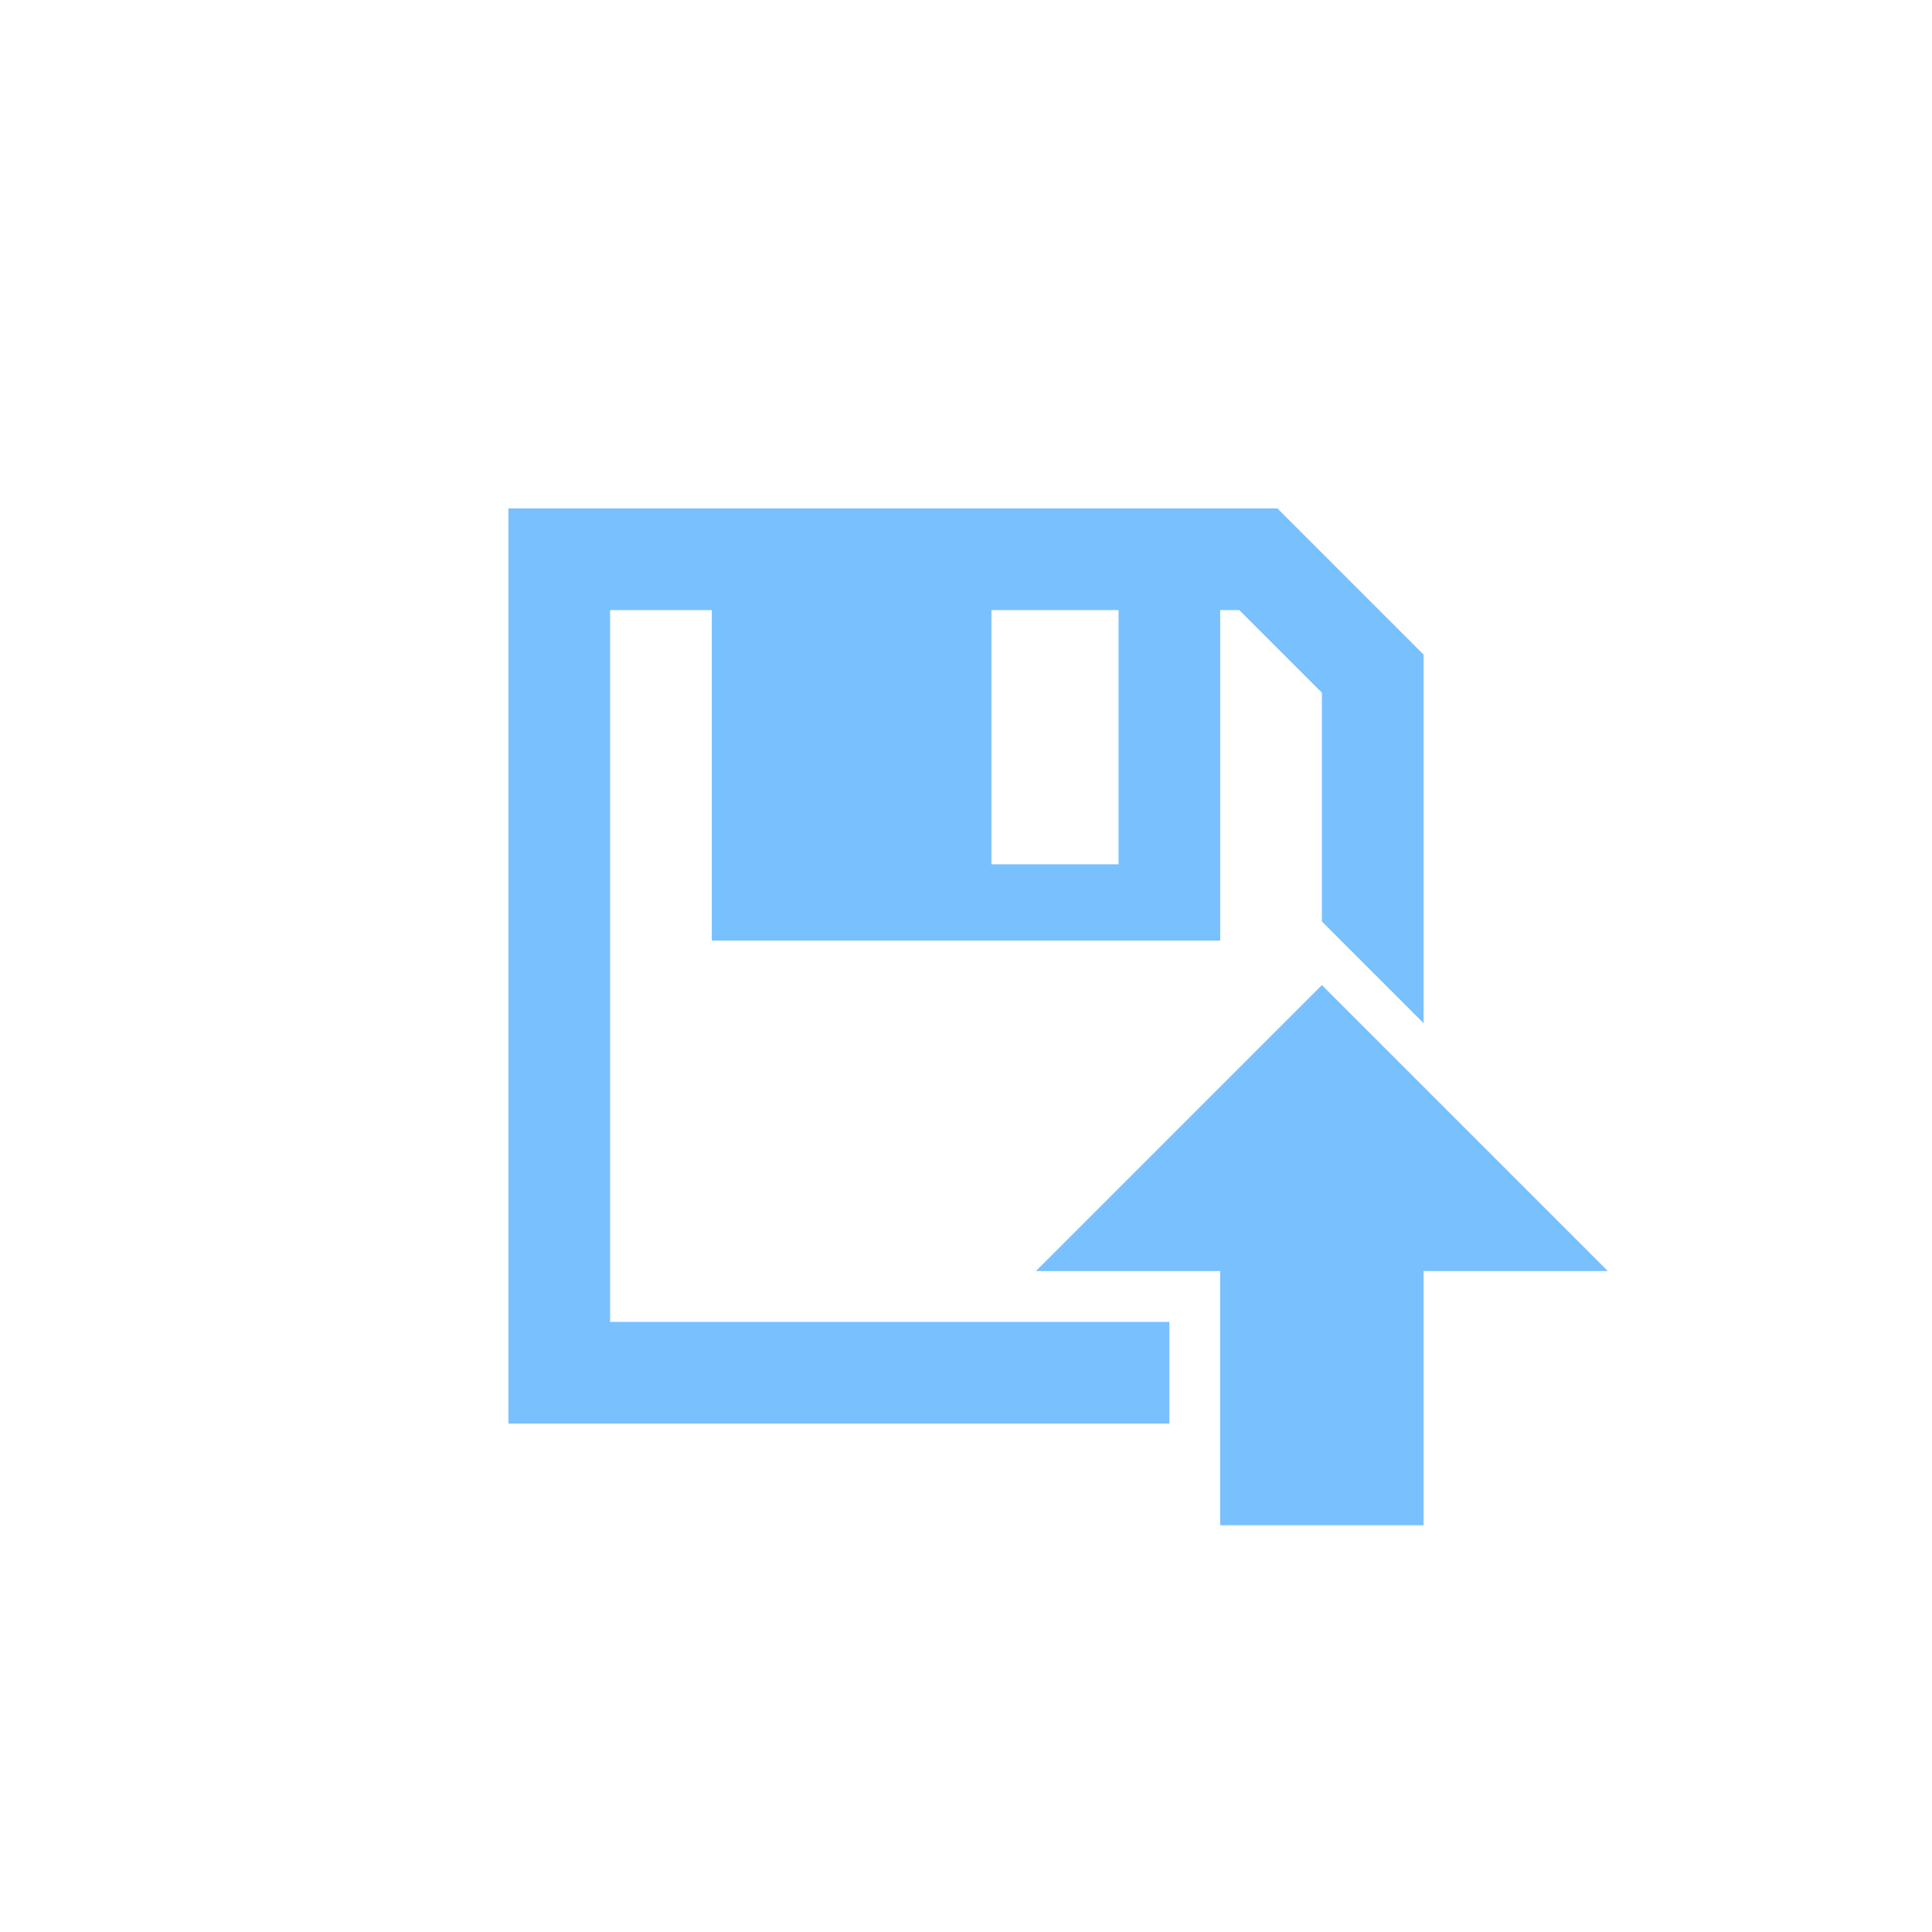
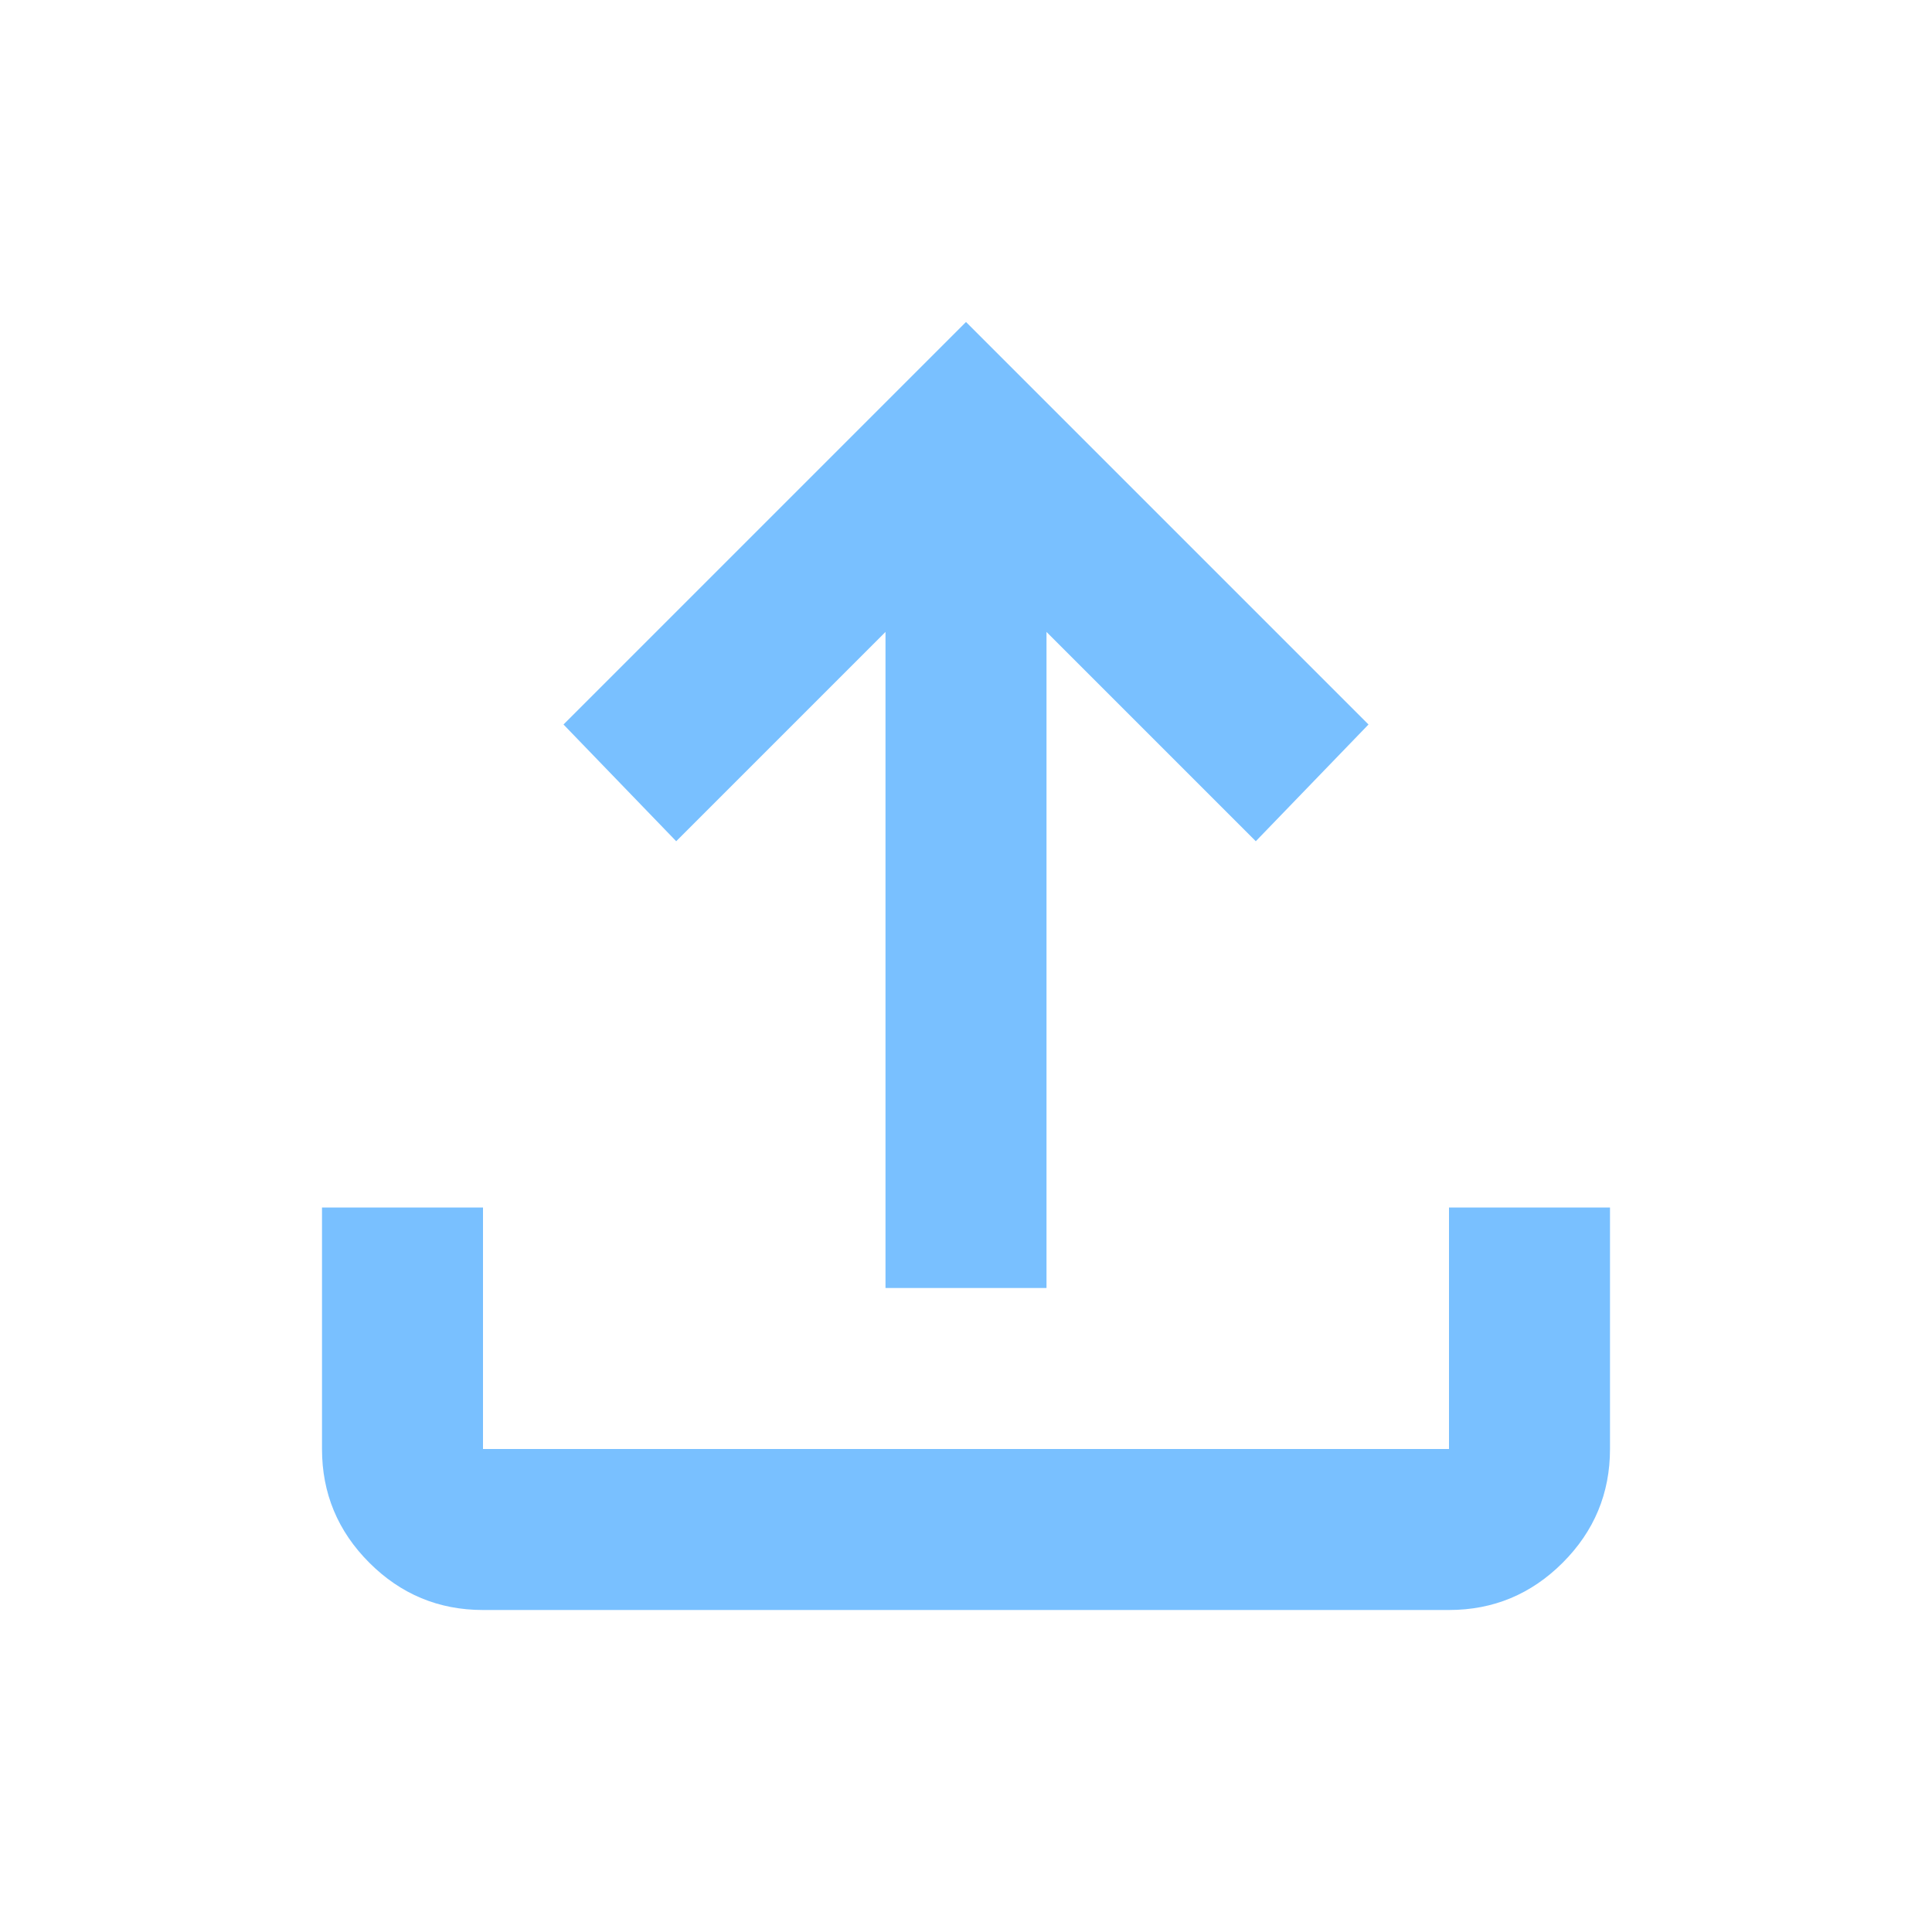
- <svg xmlns="http://www.w3.org/2000/svg" width="800px" height="800px" viewBox="0 0 76 76" version="1.1" baseProfile="full" enable-background="new 0 0 76.00 76.00" xml:space="preserve">
-   <path fill="#79C0FF" fill-opacity="1" stroke-width="0.2" stroke-linejoin="round" d="M 48,60L 56,60L 56,50L 63.25,50L 52,38.75L 40.75,50L 48,50L 48,60 Z M 20,20L 50.25,20L 56,25.75L 56,40.25L 52,36.25L 52,27.25L 48.75,24L 48,24L 48,37L 28,37L 28,24L 24,24L 24,52L 46,52L 46,56L 20,56L 20,20 Z M 39,24L 39,34L 44,34L 44,24L 39,24 Z " />
+ <svg xmlns="http://www.w3.org/2000/svg" height="24px" viewBox="0 -960 960 960" width="24px" fill="#79C0FF">
+   <path d="M440-320v-326L336-542l-56-58 200-200 200 200-56 58-104-104v326h-80ZM240-160q-33 0-56.5-23.5T160-240v-120h80v120h480v-120h80v120q0 33-23.5 56.5T720-160H240Z" />
</svg>
